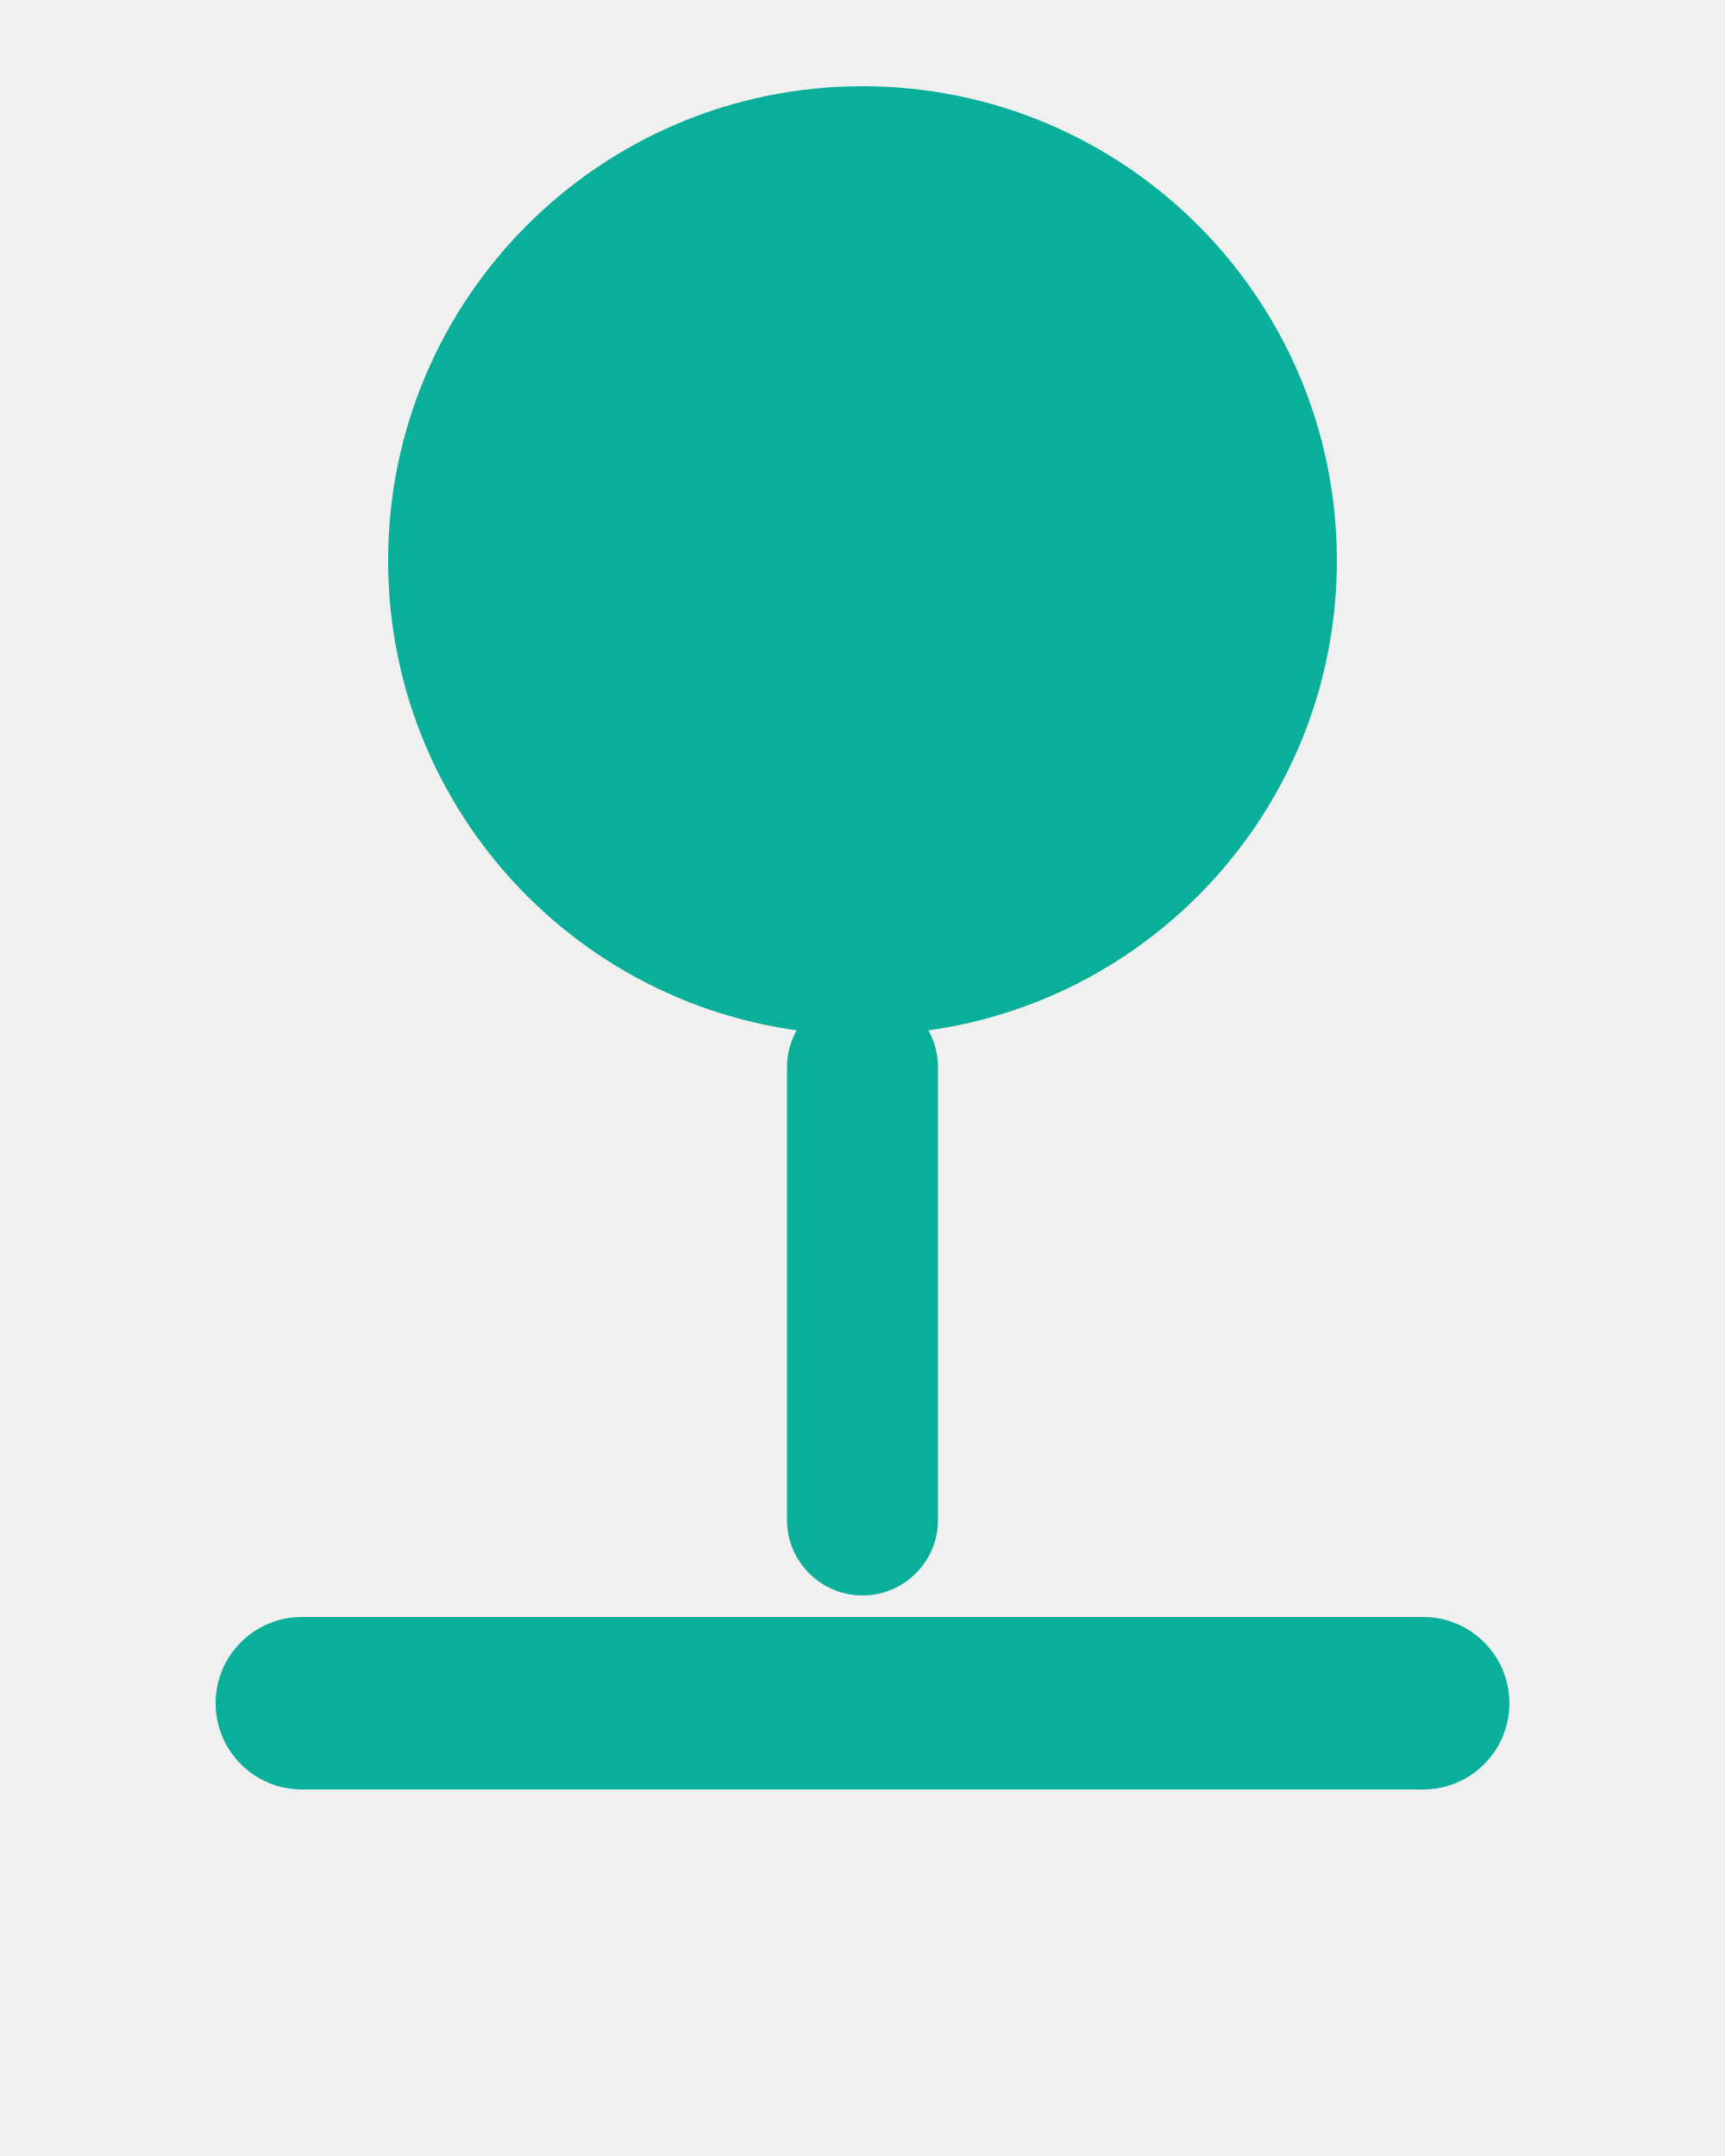
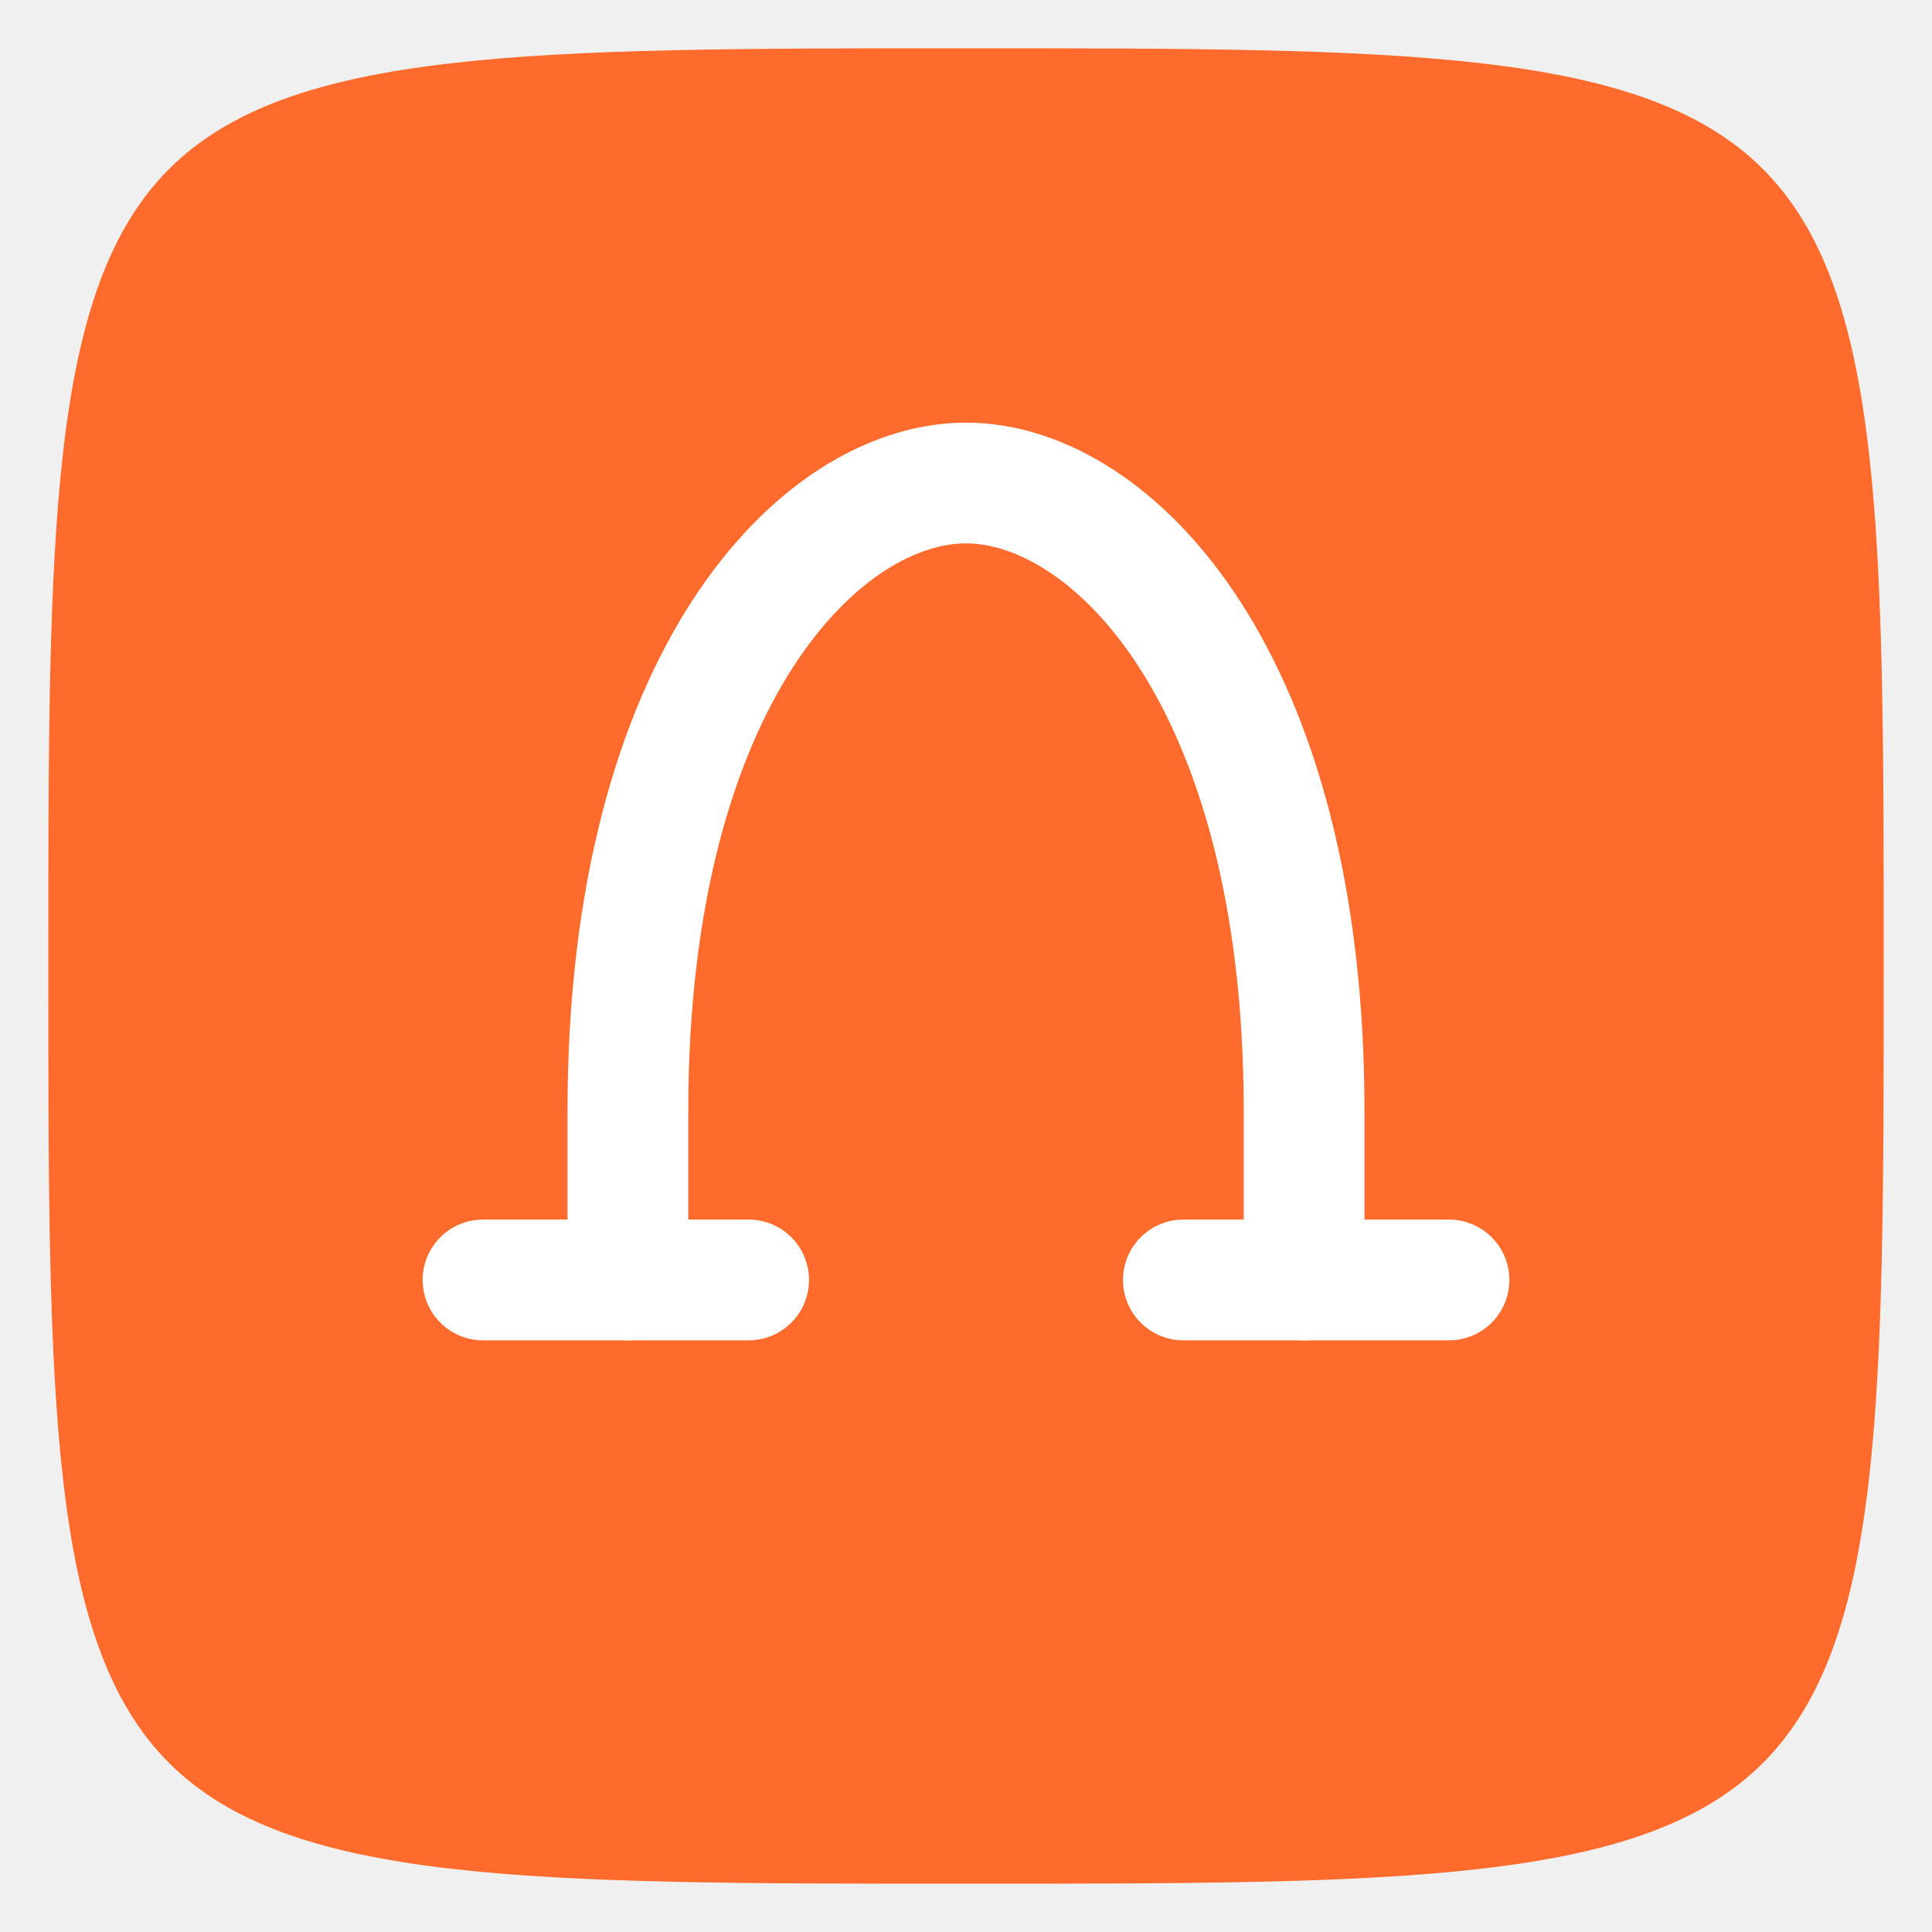
- <svg xmlns="http://www.w3.org/2000/svg" viewBox="0 0 80 100" width="80" height="100">
-   <circle cx="40" cy="26" r="22" fill="#0AAF9A" />
-   <rect x="36.5" y="46" width="7" height="28" rx="3.5" fill="#0AAF9A" />
-   <rect x="10" y="75" width="60" height="8" rx="4" fill="#0AAF9A" />
+ <svg xmlns="http://www.w3.org/2000/svg" viewBox="0 0 80 80" width="80" height="80">
+   <path d="M40,2 C58,2 68,2 73,7 C78,12 78,22 78,40 C78,58 78,68 73,73 C68,78 58,78 40,78 C22,78 12,78 7,73 C2,68 2,58 2,40 C2,22 2,12 7,7 C12,2 22,2 40,2 Z" fill="#FF6B2C" />
+   <g transform="translate(40, 38)" fill="none" stroke="white" stroke-width="5" stroke-linecap="round" stroke-linejoin="round">
+     <path d="M-14,15 L-14,8 C-14,-10 -6,-18 0,-18 C6,-18 14,-10 14,8 L14,15" />
+     <line x1="-20" y1="15" x2="-9" y2="15" />
+     <line x1="9" y1="15" x2="20" y2="15" />
+   </g>
</svg>
